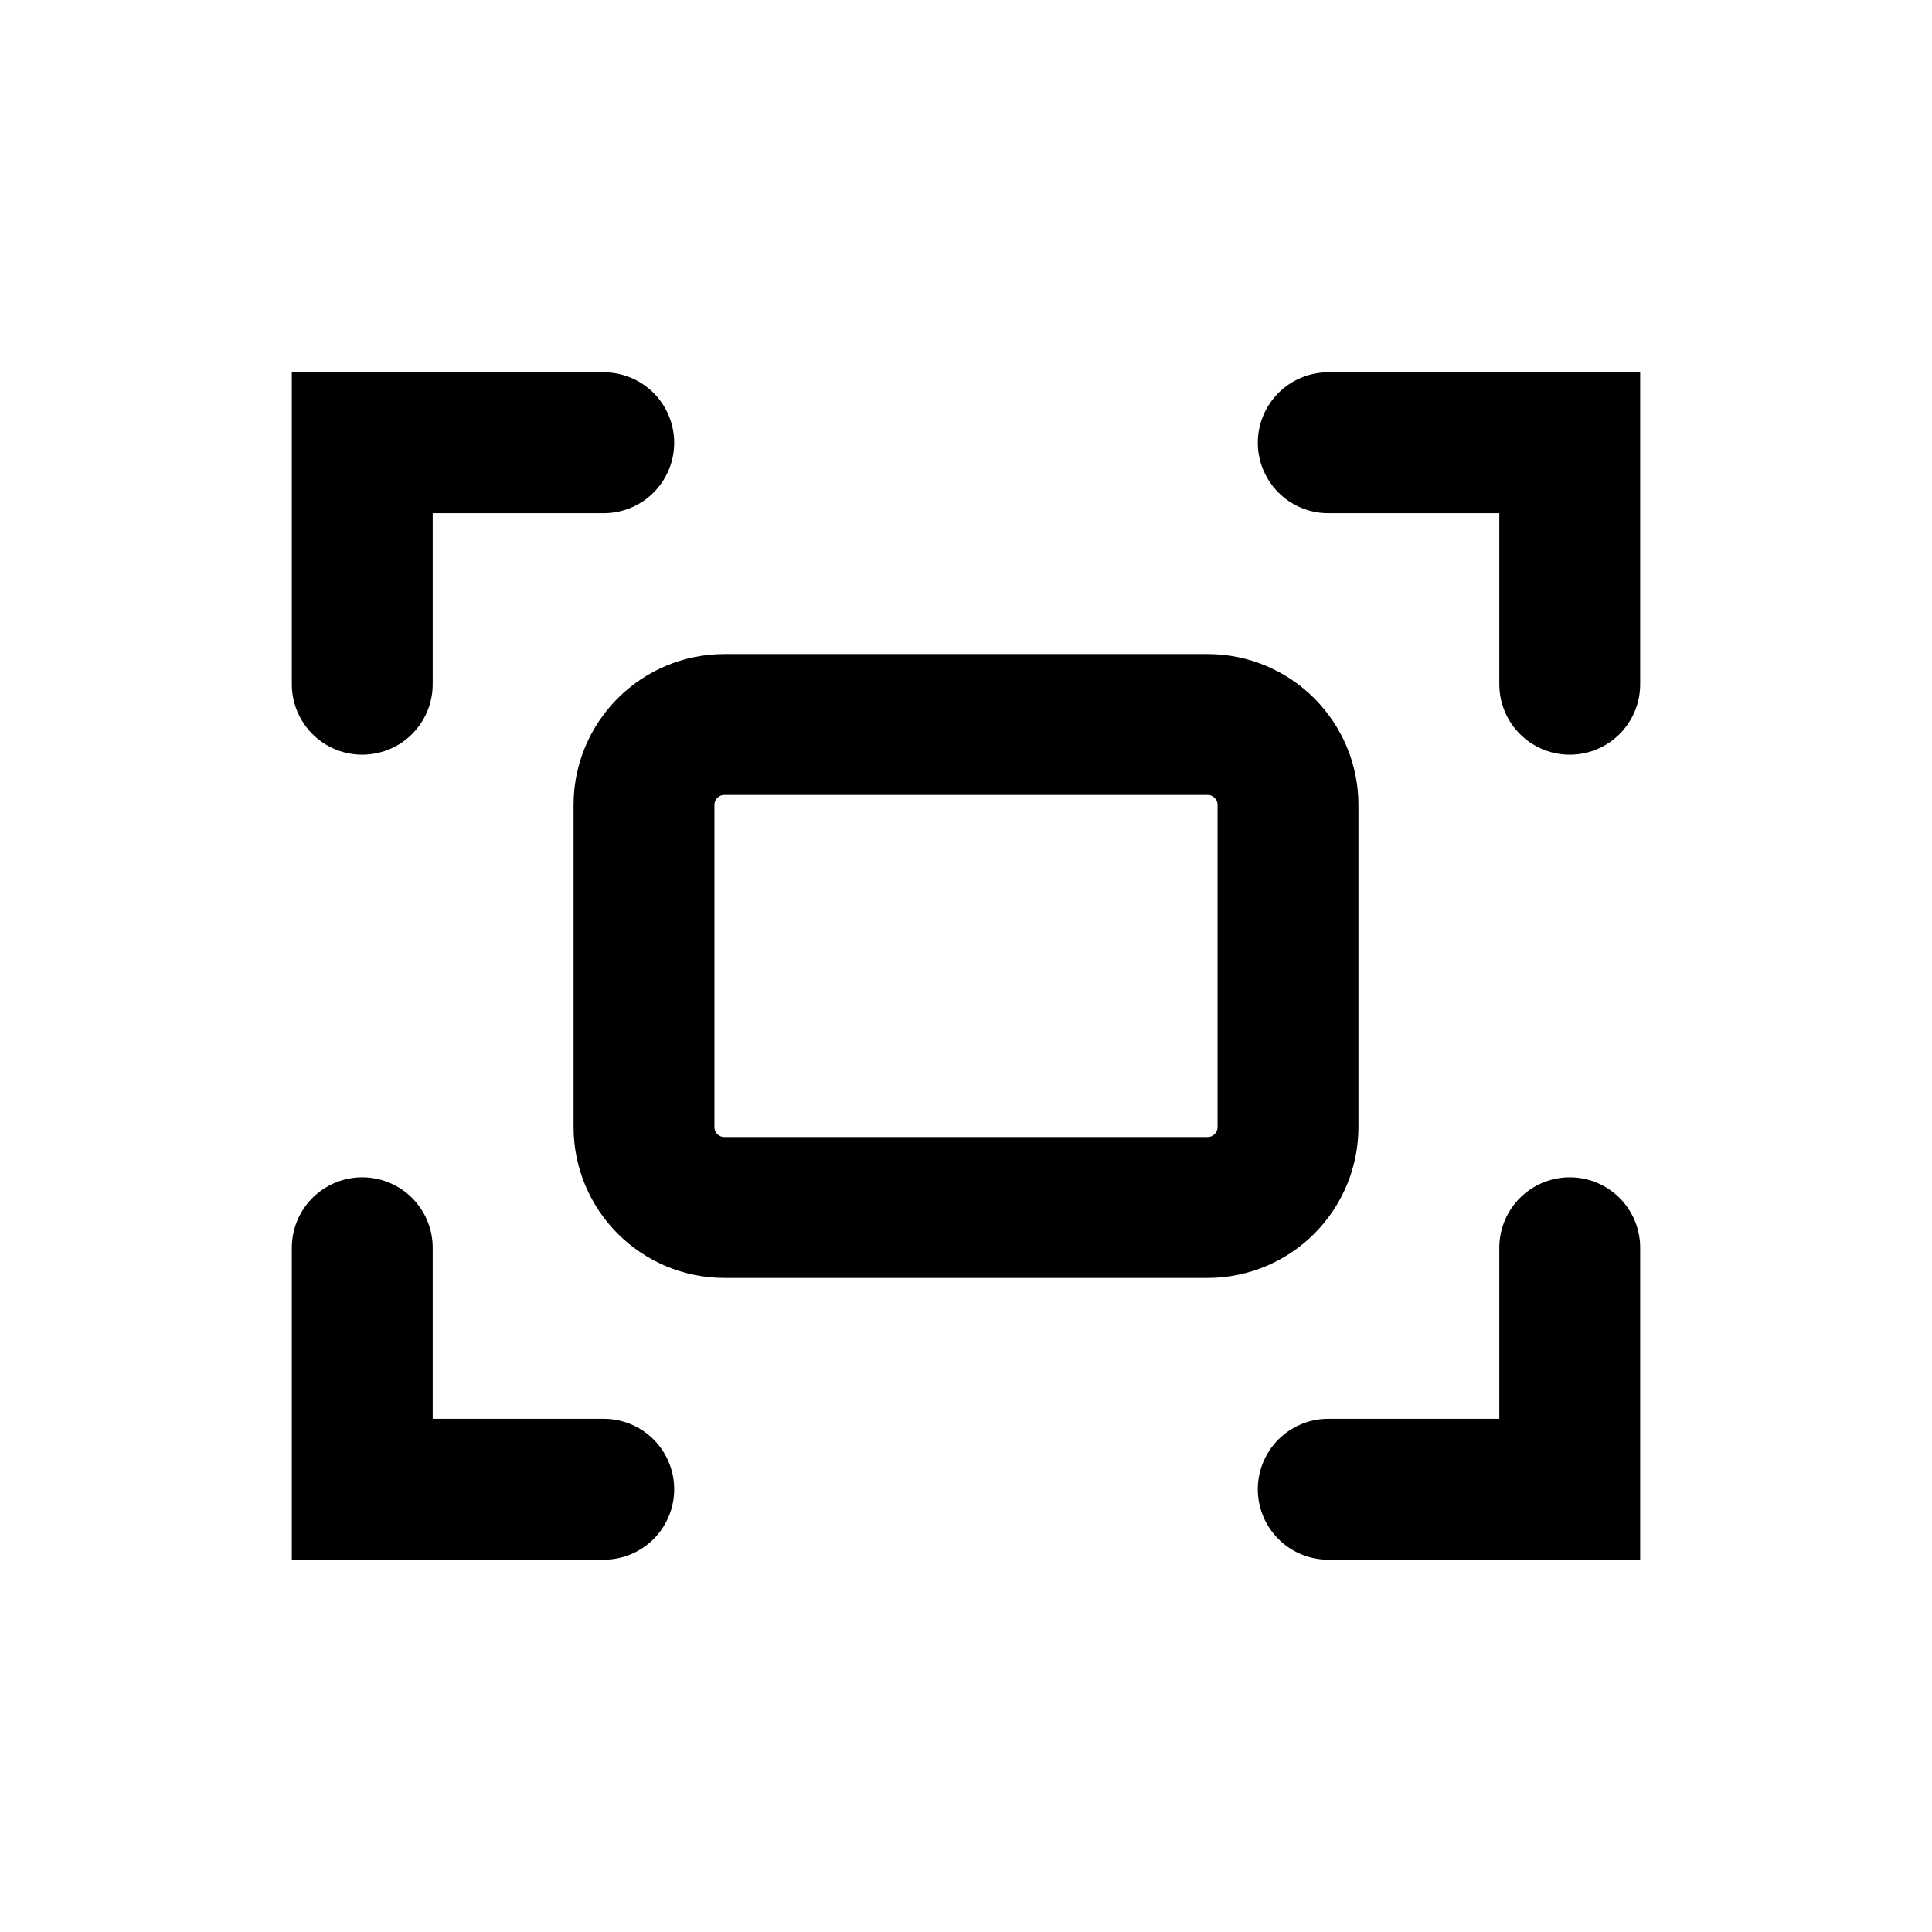
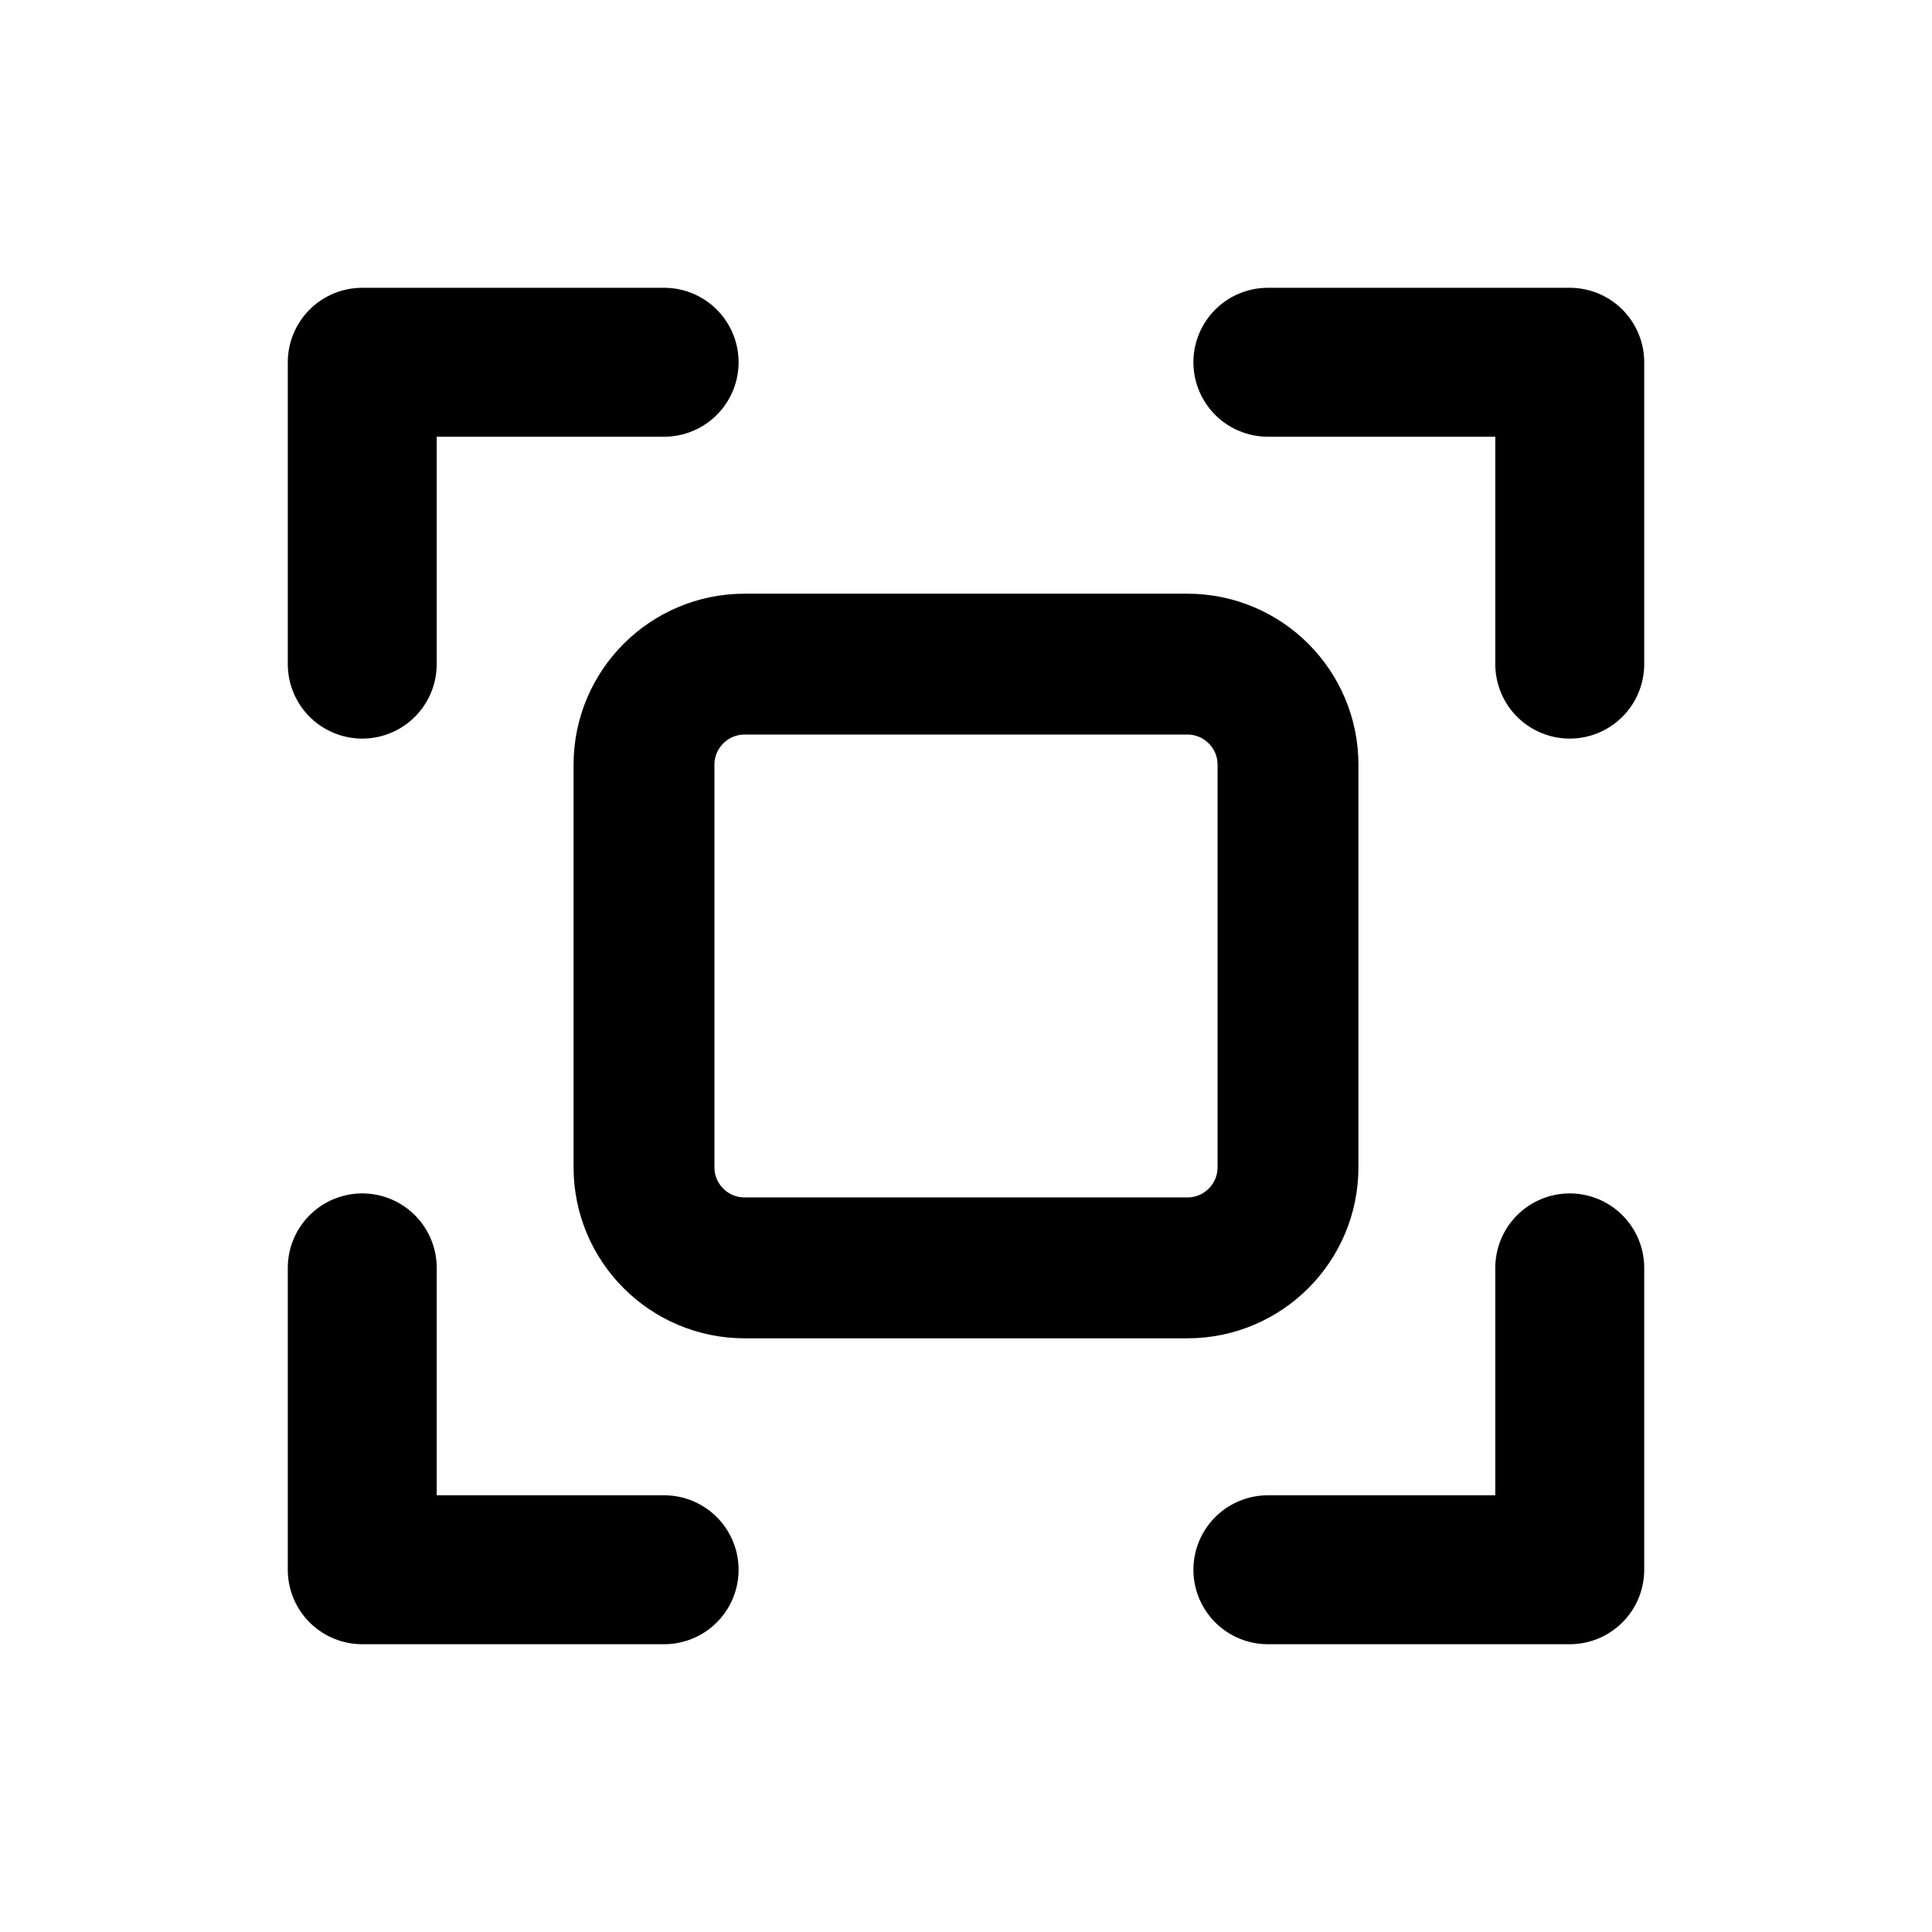
<svg xmlns="http://www.w3.org/2000/svg" viewBox="0 0 24 24" fill="none">
-   <path d="M4.5 8.5V5.5H7.5M16.5 5.5H19.5V8.5M19.5 15.5V18.5H16.5M7.5 18.5H4.5V15.5" stroke="#000" stroke-width="1.75" stroke-linecap="round" />
-   <rect x="8" y="9" width="8" height="6" rx="1" stroke="#000" stroke-width="1.75" />
+   <path d="M4.5 8.25V4.5H8.25M15.75 4.5H19.5V8.25M19.5 15.75V19.5H15.75M8.25 19.5H4.5V15.75" stroke="#000" stroke-width="1.85" stroke-linecap="round" stroke-linejoin="round" />
+   <rect x="8" y="8.25" width="8" height="7.5" rx="1.25" stroke="#000" stroke-width="1.75" />
</svg>
